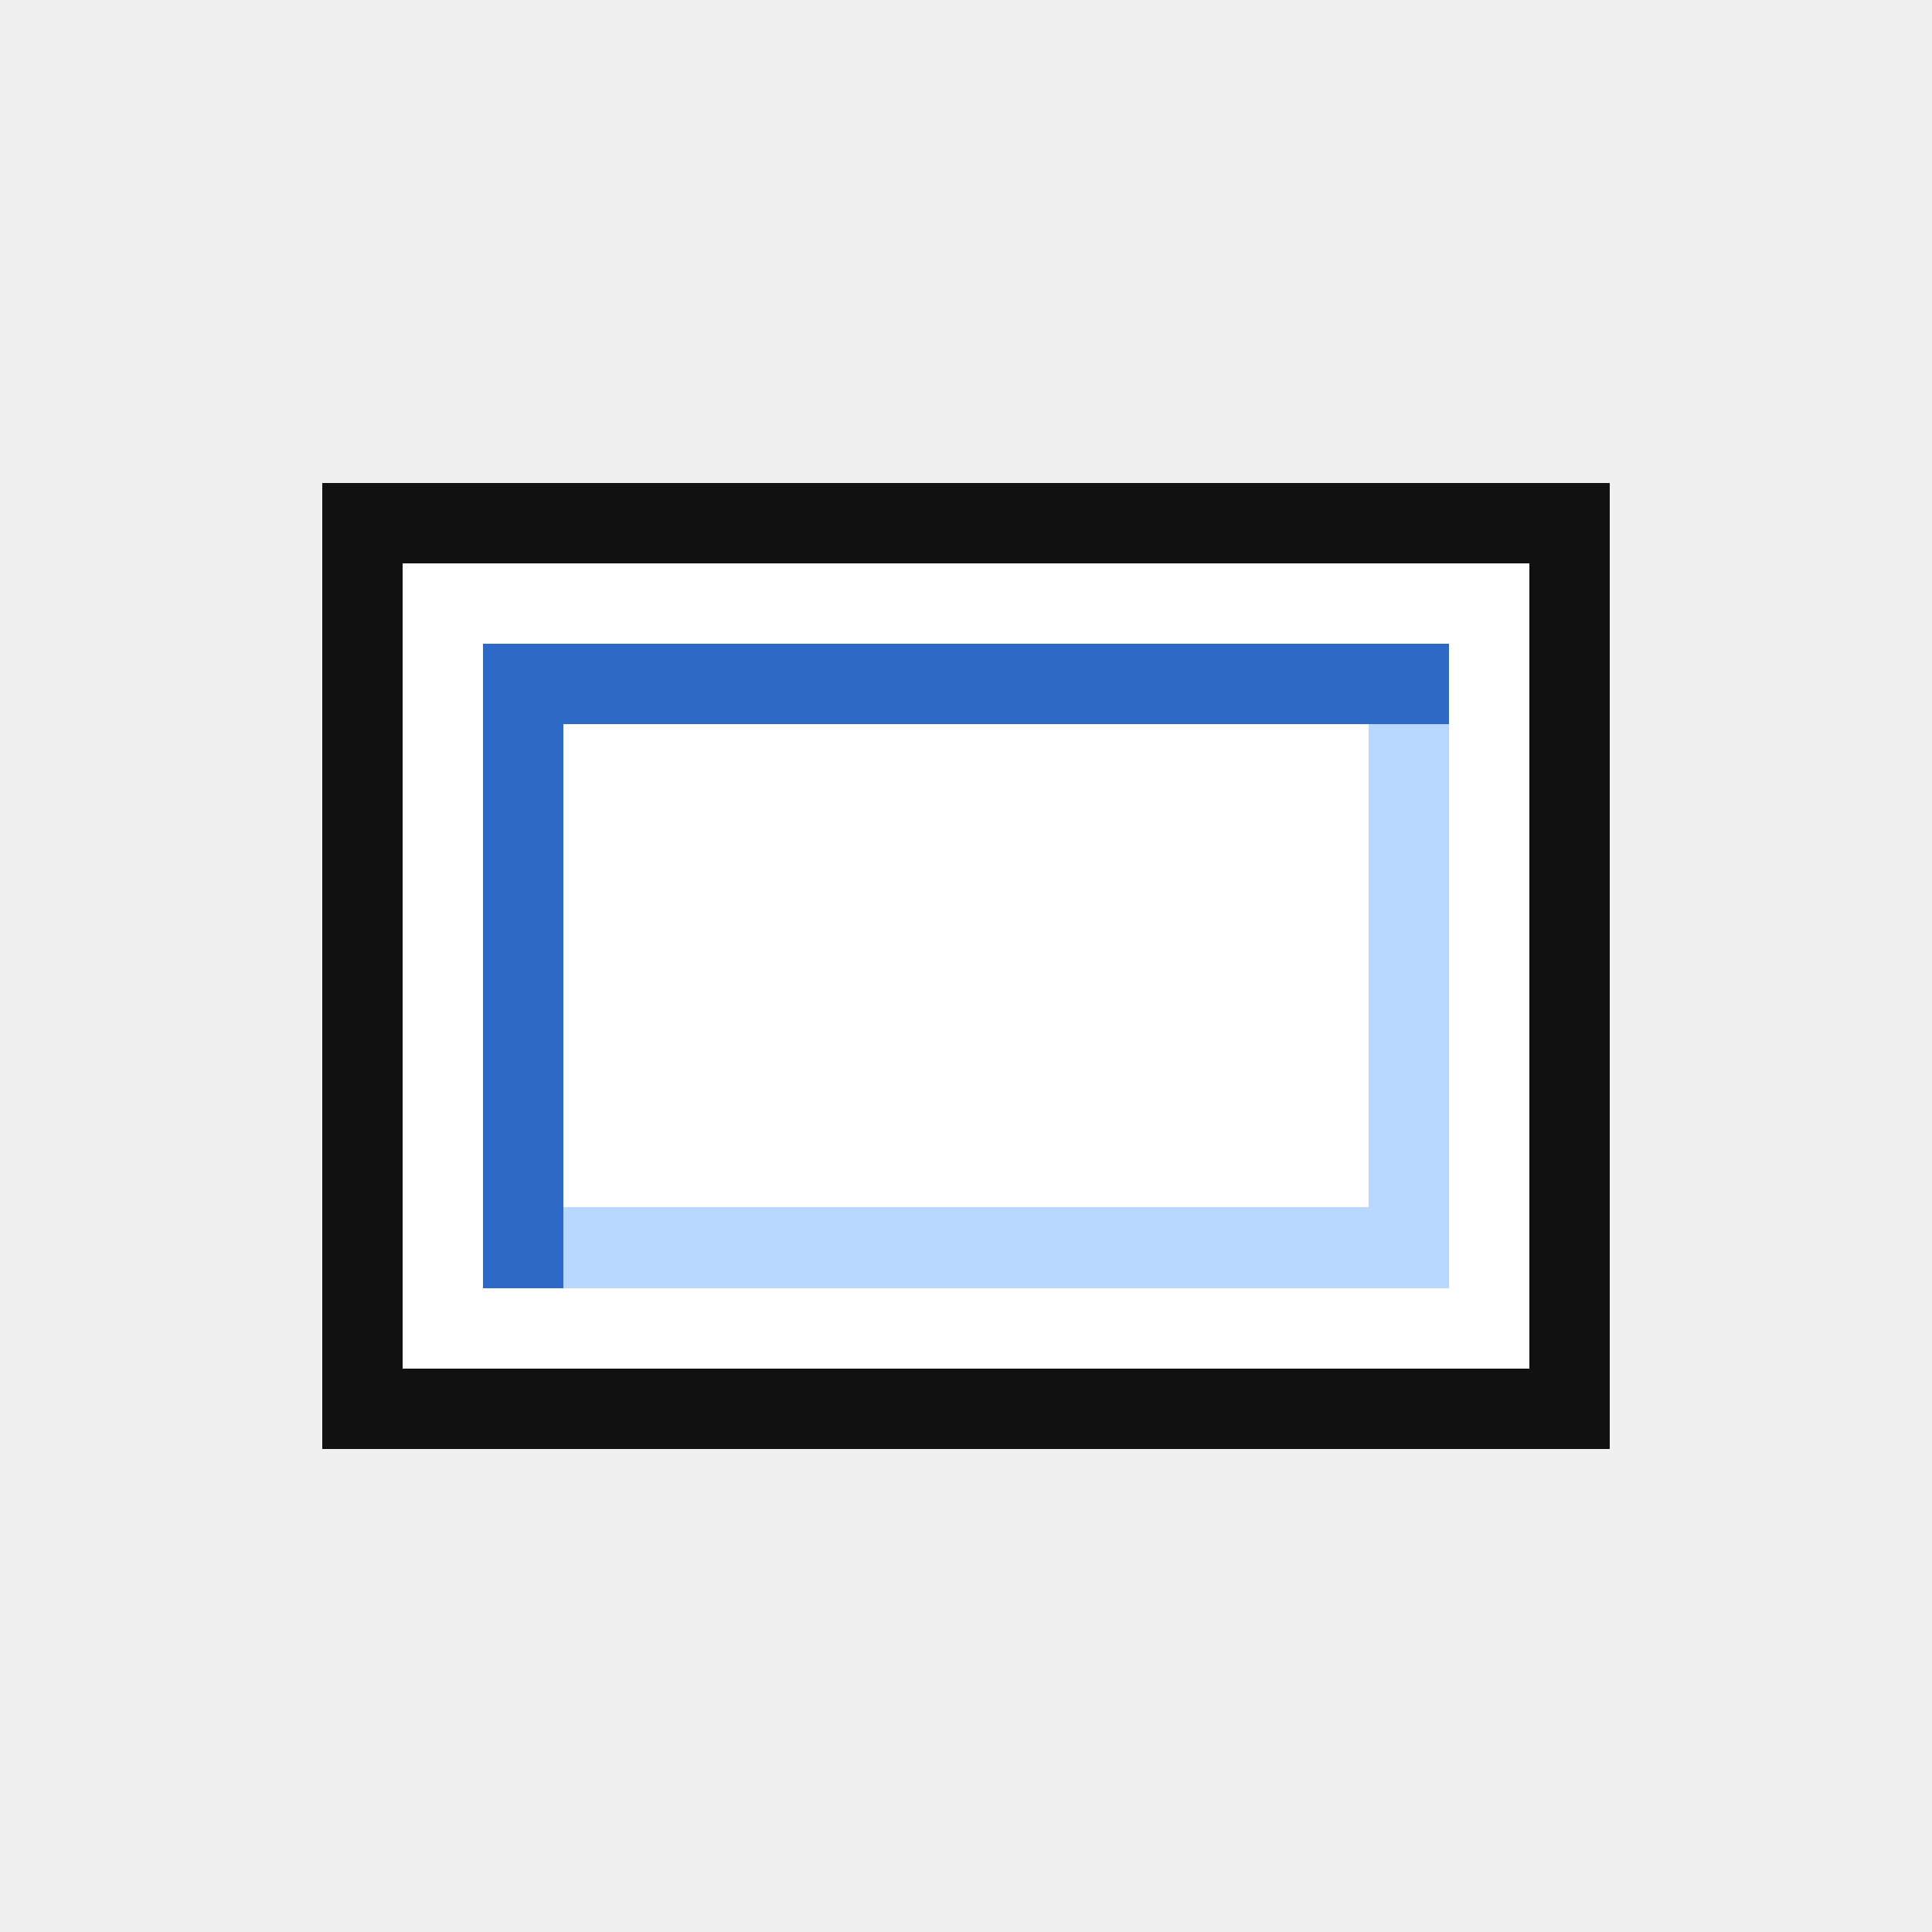
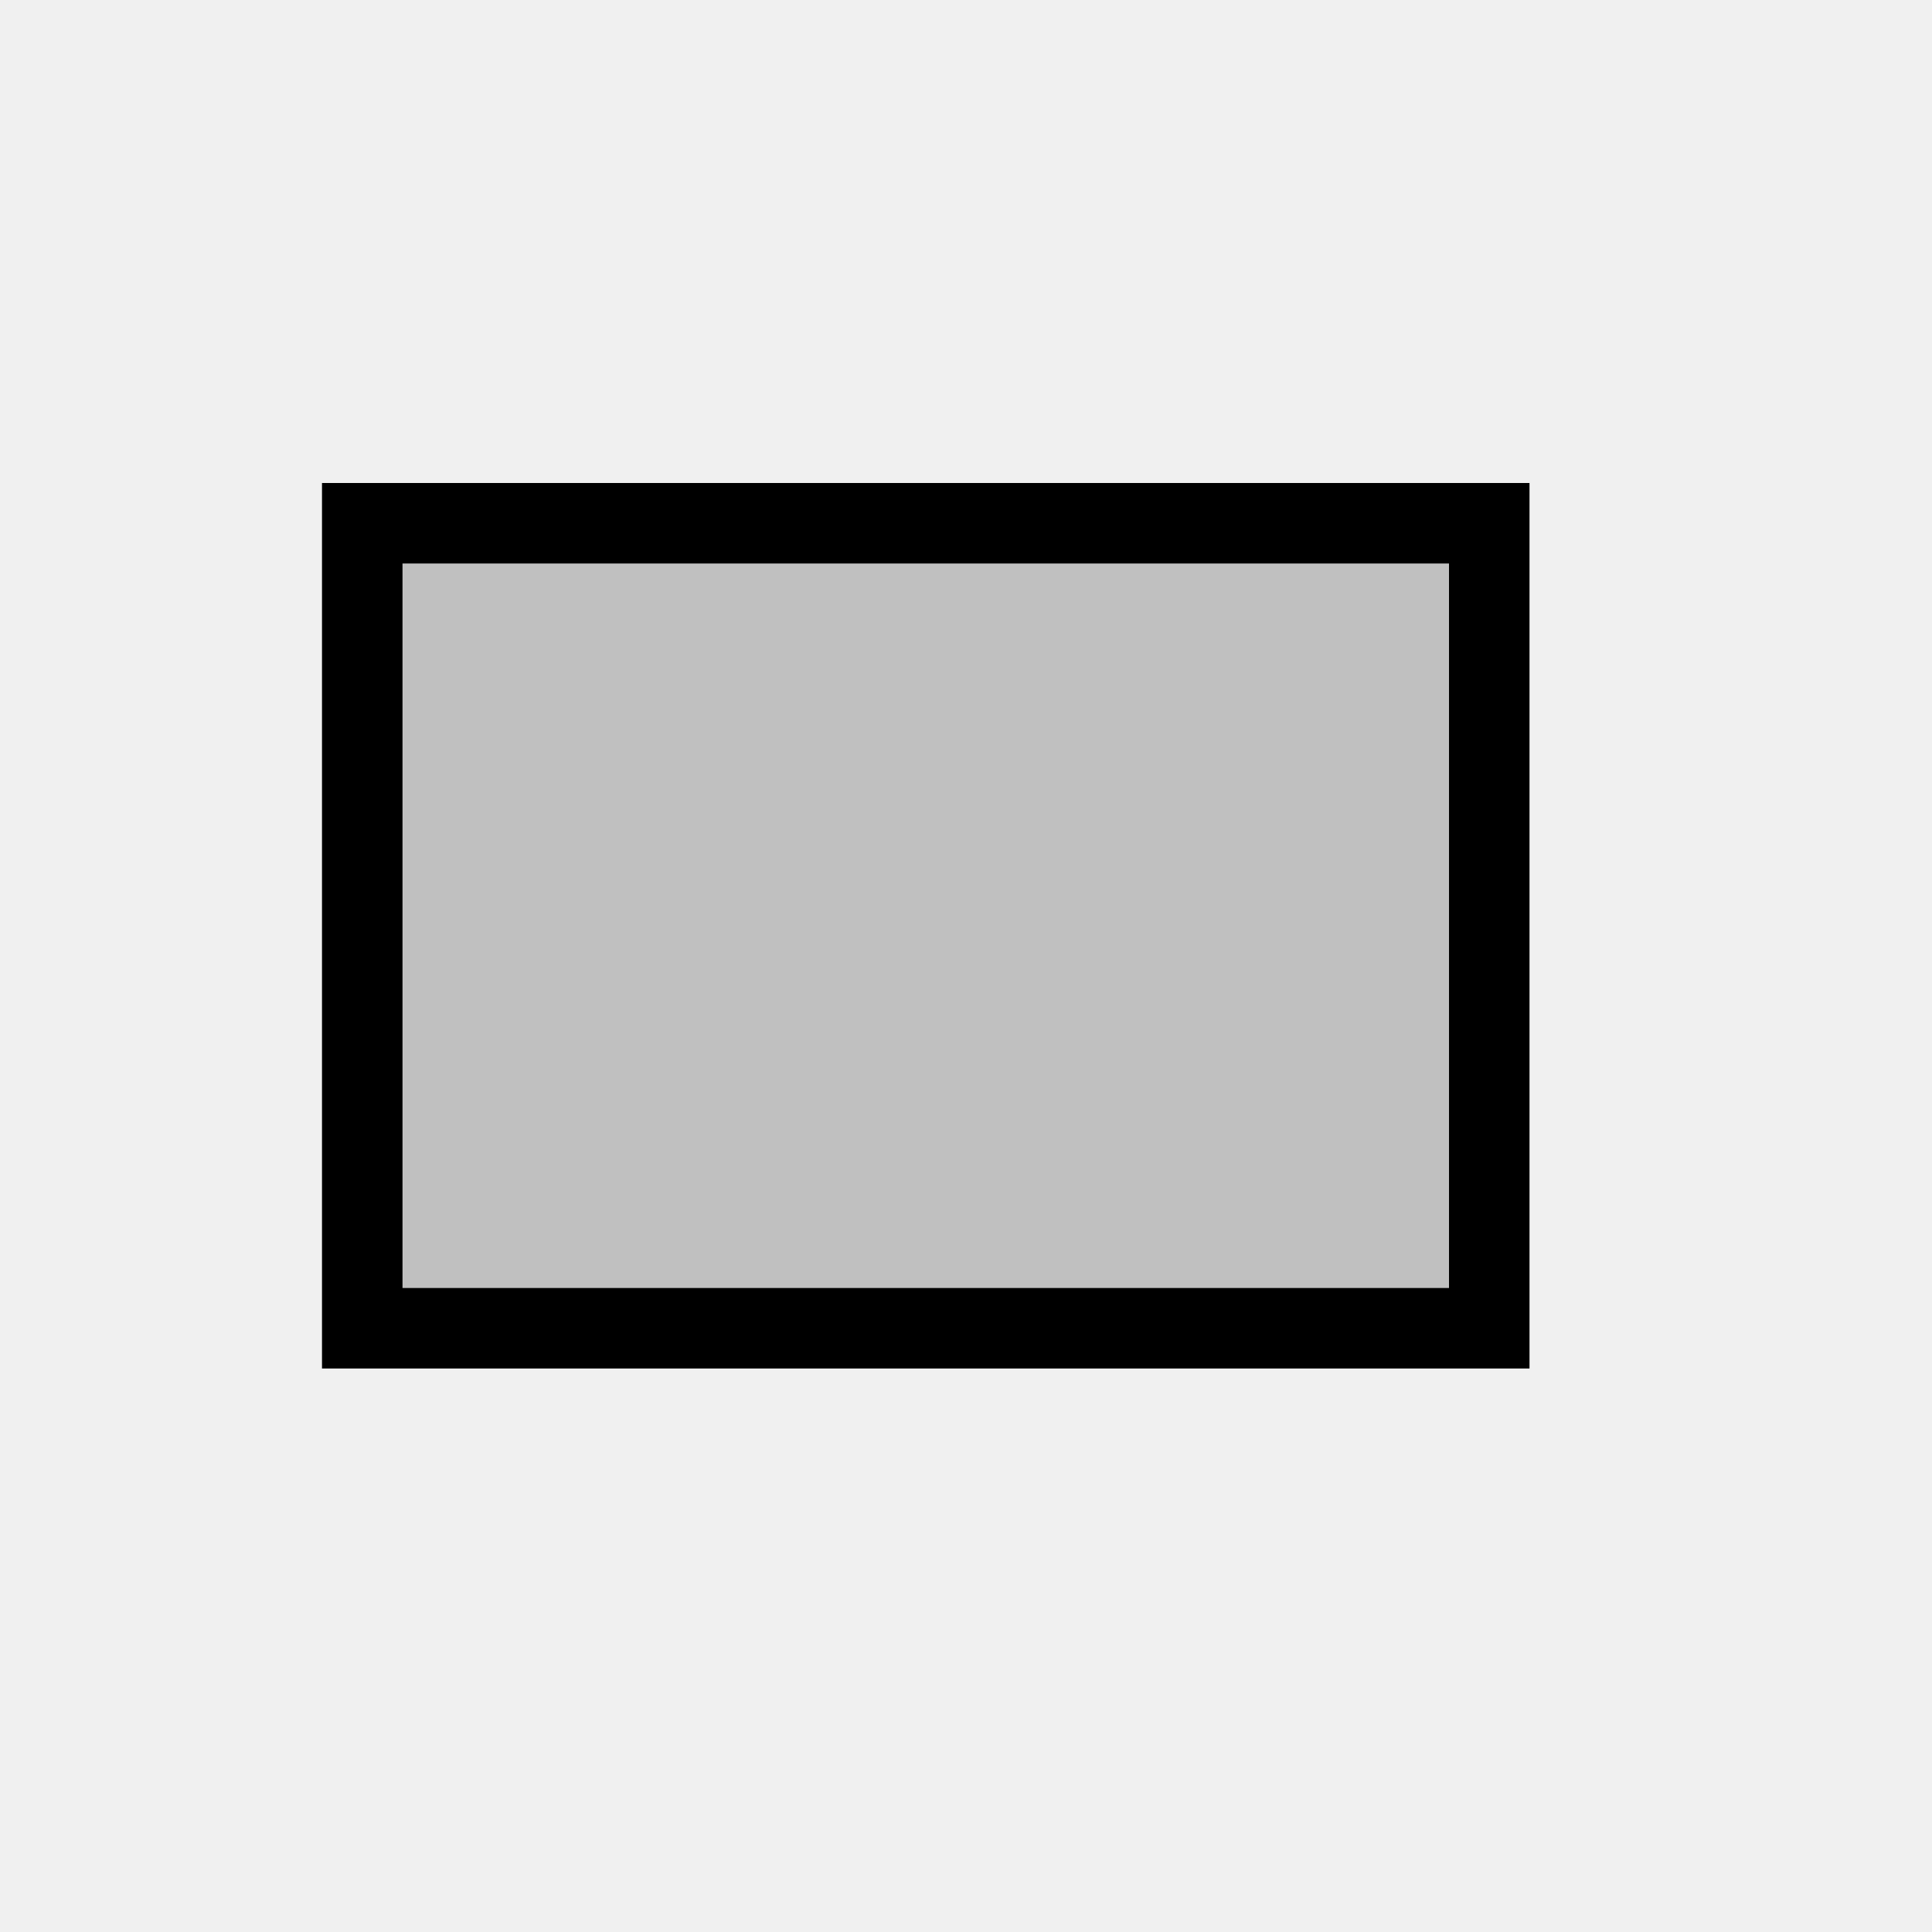
- <svg xmlns="http://www.w3.org/2000/svg" width="24" height="24" viewBox="0 0 24 24" shape-rendering="crispEdges">
-   <rect x="0" y="0" width="24" height="24" fill="none" />
-   <rect x="4" y="6" width="16" height="12" fill="#111111" />
-   <rect x="5" y="7" width="14" height="10" fill="#ffffff" />
-   <rect x="6" y="8" width="12" height="1" fill="#2f69c8" />
-   <rect x="6" y="9" width="1" height="7" fill="#2f69c8" />
-   <rect x="17" y="9" width="1" height="7" fill="#b8d8ff" />
-   <rect x="7" y="15" width="10" height="1" fill="#b8d8ff" />
+ <svg xmlns="http://www.w3.org/2000/svg" width="24" height="24" viewBox="0 0 24 24">
+   <rect width="14" height="10" x="400.5" y="-13.5" fill="silver" stroke="#000" stroke-linecap="square" transform="translate(-396 20)" />
</svg>
